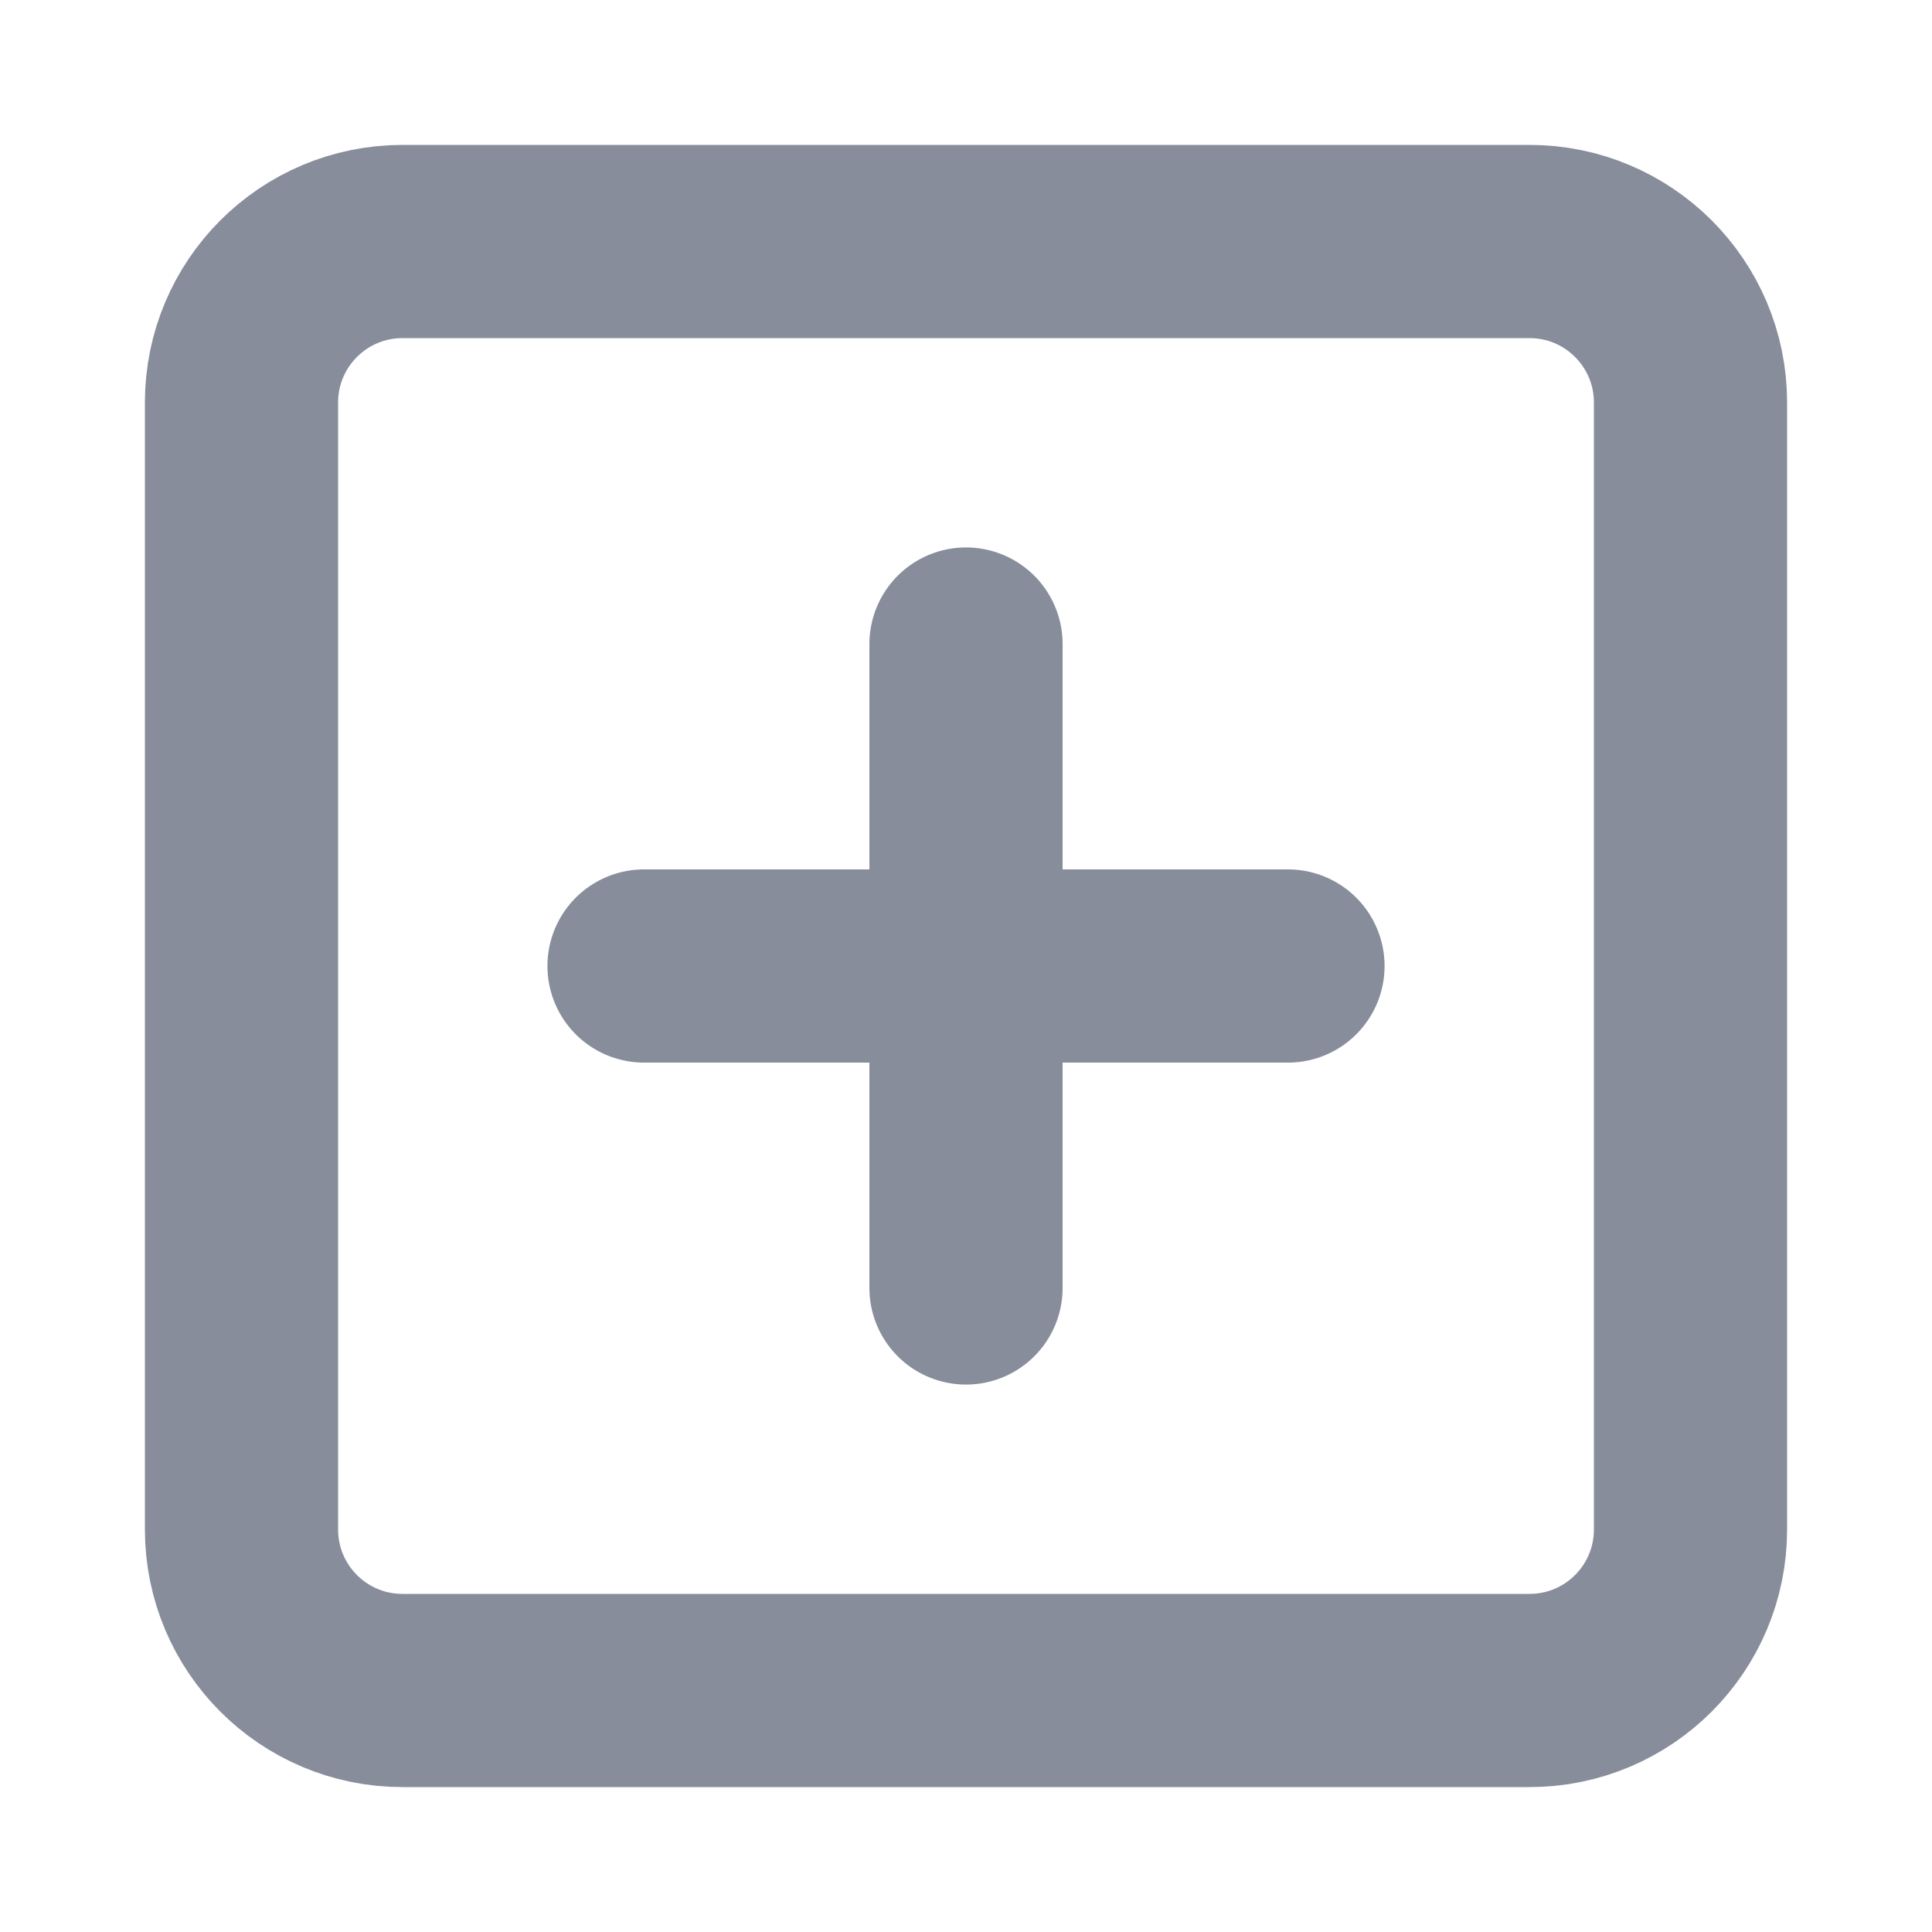
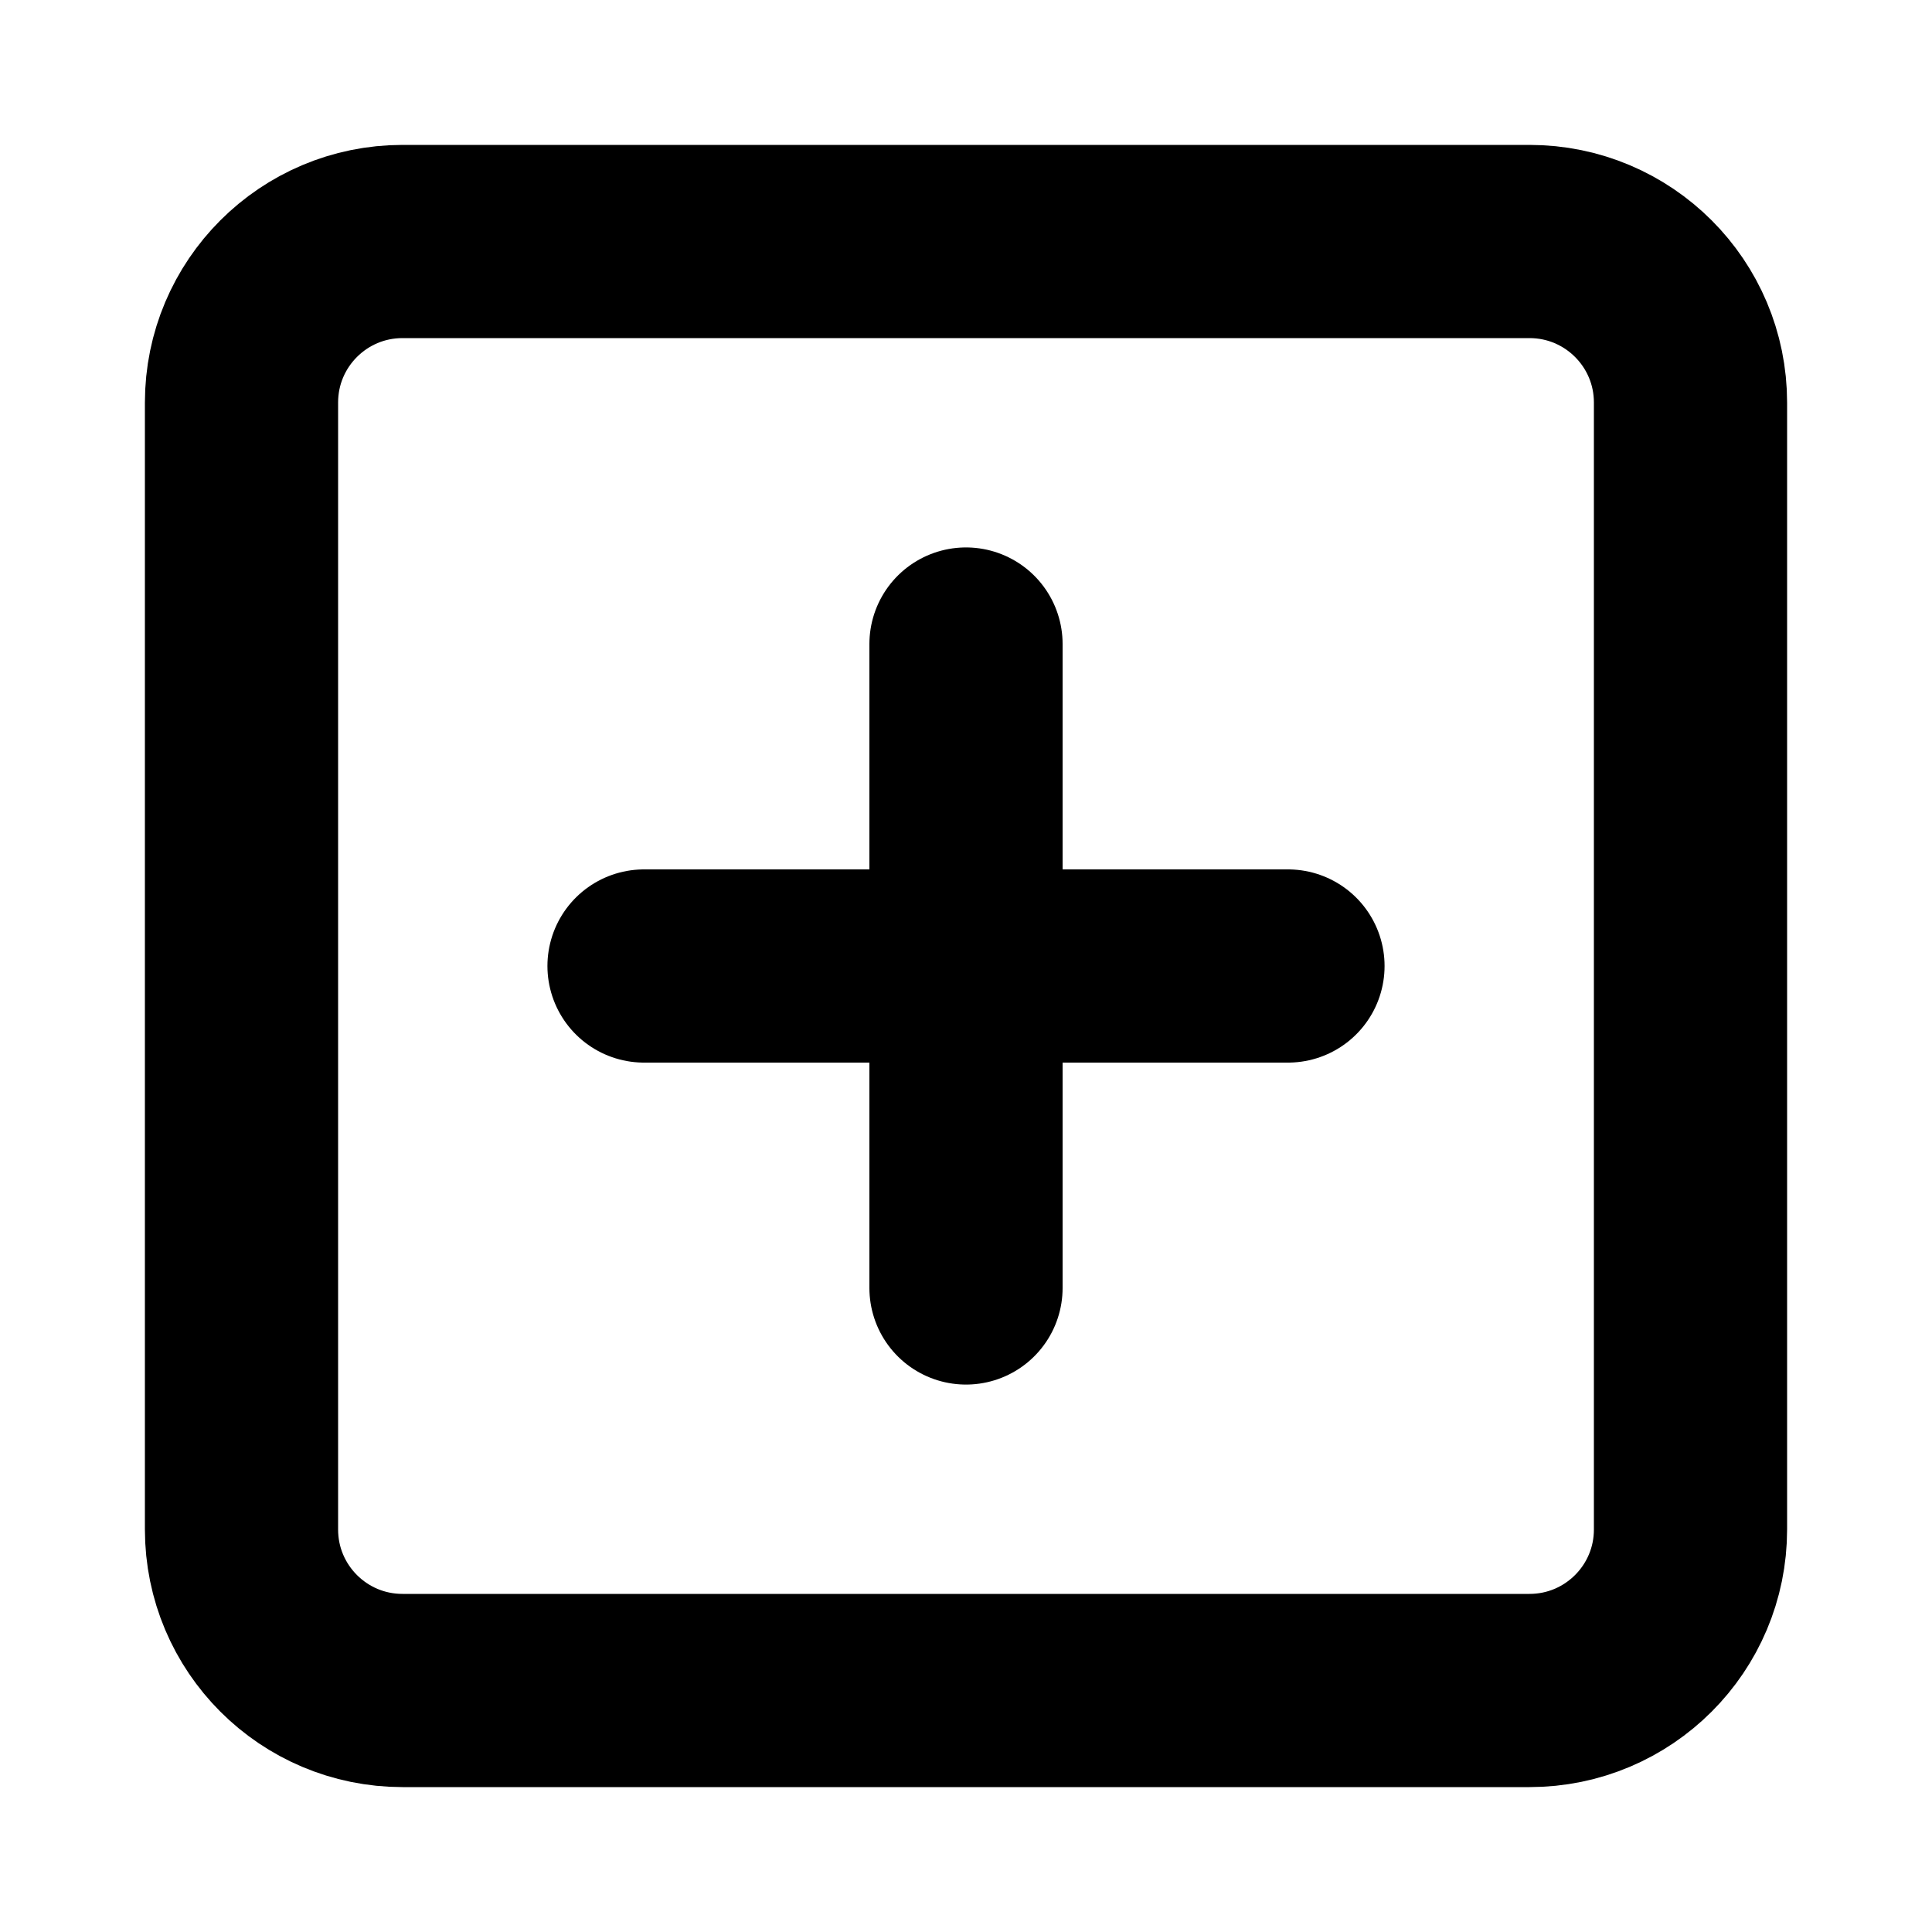
<svg xmlns="http://www.w3.org/2000/svg" width="20" height="20" viewBox="0 0 20 20" fill="none">
-   <path d="M15.833 2.5H4.167C3.246 2.5 2.5 3.246 2.5 4.167V15.833C2.5 16.754 3.246 17.5 4.167 17.5H15.833C16.754 17.5 17.5 16.754 17.5 15.833V4.167C17.5 3.246 16.754 2.5 15.833 2.5Z" stroke="#888D9B" stroke-width="2" stroke-linecap="round" stroke-linejoin="round" />
-   <path d="M10 6.667V13.333" stroke="#888D9B" stroke-width="2" stroke-linecap="round" stroke-linejoin="round" />
-   <path d="M6.667 10H13.333" stroke="#888D9B" stroke-width="2" stroke-linecap="round" stroke-linejoin="round" />
+   <path d="M15.833 2.5H4.167C3.246 2.5 2.5 3.246 2.5 4.167V15.833C2.5 16.754 3.246 17.5 4.167 17.5H15.833C16.754 17.5 17.5 16.754 17.5 15.833V4.167C17.5 3.246 16.754 2.5 15.833 2.5Z" stroke="currentColor" stroke-width="2" stroke-linecap="round" stroke-linejoin="round" />
+   <path d="M10 6.667V13.333" stroke="currentColor" stroke-width="2" stroke-linecap="round" stroke-linejoin="round" />
+   <path d="M6.667 10H13.333" stroke="currentColor" stroke-width="2" stroke-linecap="round" stroke-linejoin="round" />
</svg>
